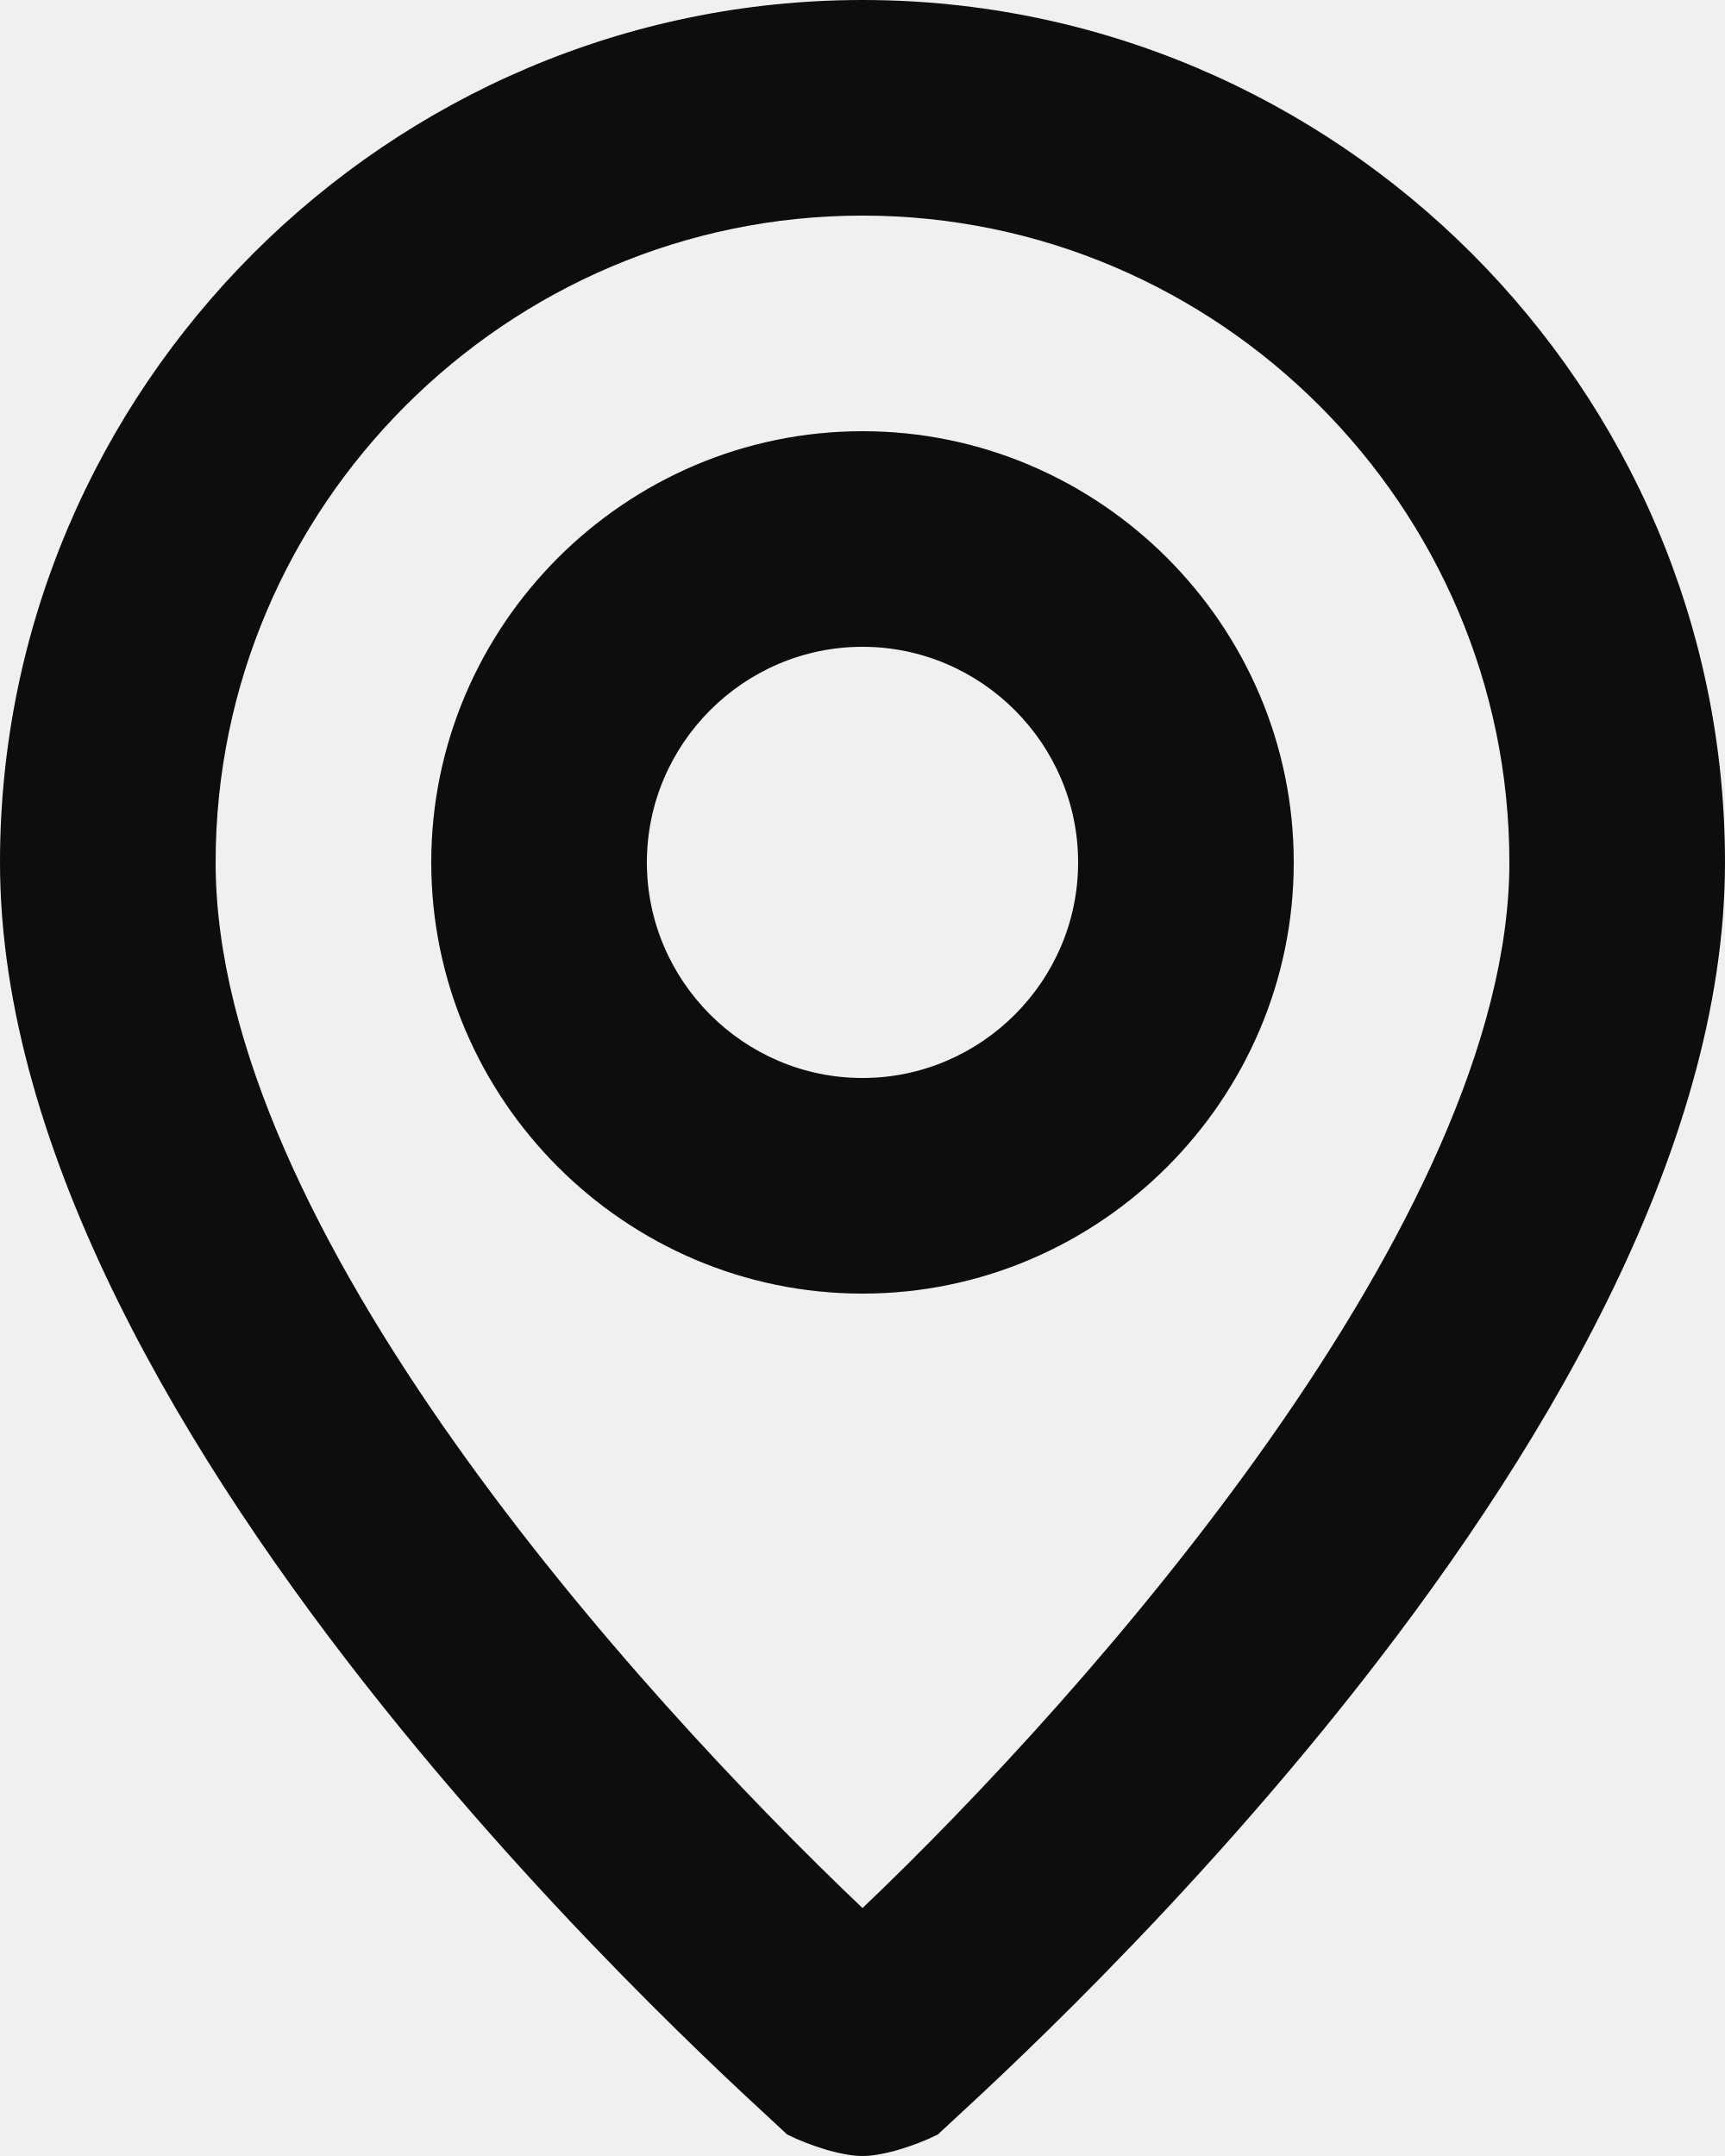
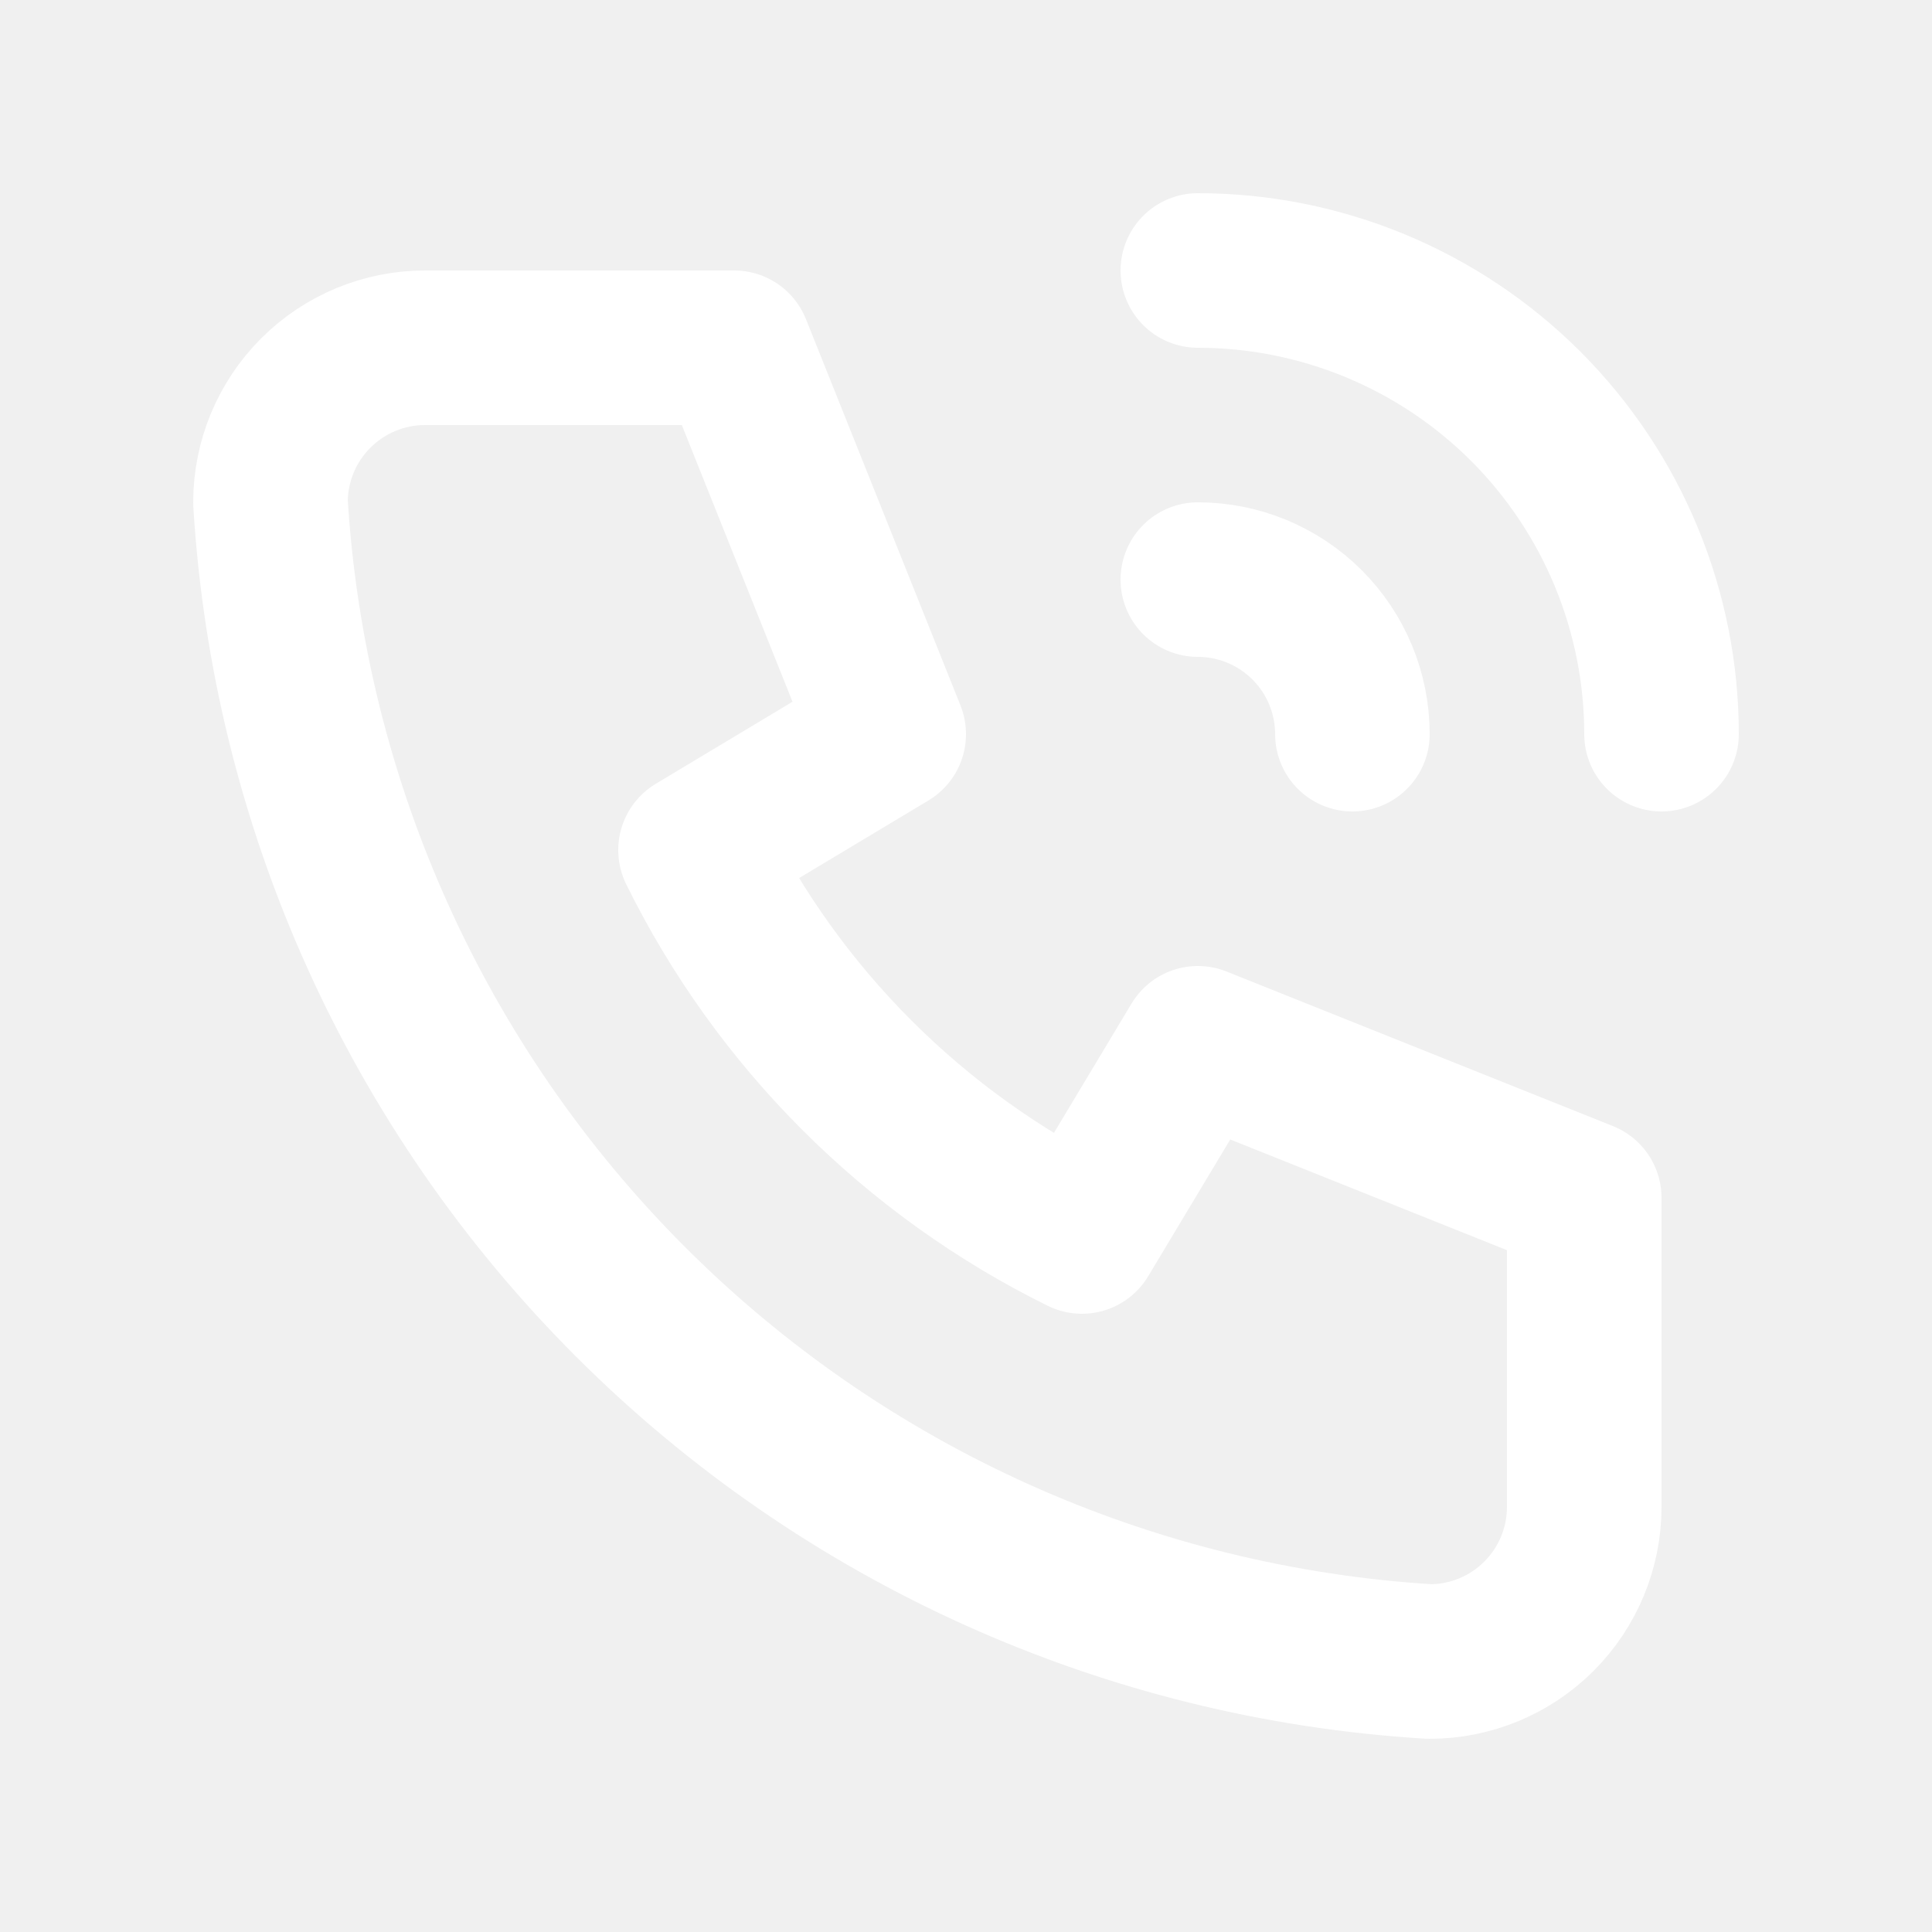
- <svg xmlns="http://www.w3.org/2000/svg" width="16" height="20" viewBox="0 0 16 20" fill="none">
-   <path d="M8 0C3.6 0 0 3.6 0 8C0 13.4 7 19.5 7.3 19.8C7.5 19.9 7.8 20 8 20C8.2 20 8.5 19.9 8.7 19.8C9 19.5 16 13.4 16 8C16 3.6 12.4 0 8 0ZM8 17.7C5.9 15.7 2 11.4 2 8C2 4.7 4.7 2 8 2C11.3 2 14 4.7 14 8C14 11.3 10.1 15.7 8 17.7ZM8 4C5.8 4 4 5.8 4 8C4 10.2 5.8 12 8 12C10.2 12 12 10.2 12 8C12 5.8 10.2 4 8 4ZM8 10C6.9 10 6 9.1 6 8C6 6.9 6.9 6 8 6C9.1 6 10 6.9 10 8C10 9.1 9.1 10 8 10Z" fill="#0D0D0D" />
+ <svg xmlns="http://www.w3.org/2000/svg" width="25" height="25" viewBox="0 0 25 25" fill="none">
+   <g clip-path="url(#clip0_2_5873)">
+     <path d="M5.5 4.5H9.5L11.5 9.5L9 11C10.071 13.171 11.829 14.929 14 16L15.5 13.5L20.5 15.5V19.5C20.5 20.03 20.289 20.539 19.914 20.914C19.539 21.289 19.03 21.5 18.5 21.5C14.599 21.263 10.92 19.607 8.157 16.843C5.394 14.08 3.737 10.401 3.5 6.5C3.5 5.97 3.711 5.461 4.086 5.086C4.461 4.711 4.97 4.5 5.5 4.5Z" stroke="white" stroke-width="2" stroke-linecap="round" stroke-linejoin="round" />
+     <path d="M15.5 7.5C16.03 7.5 16.539 7.711 16.914 8.086C17.289 8.461 17.5 8.97 17.5 9.5" stroke="white" stroke-width="2" stroke-linecap="round" stroke-linejoin="round" />
+     <path d="M15.5 3.5C17.091 3.5 18.617 4.132 19.743 5.257C20.868 6.383 21.5 7.909 21.5 9.5" stroke="white" stroke-width="2" stroke-linecap="round" stroke-linejoin="round" />
+   </g>
+   <defs>
+     <clipPath id="clip0_2_5873">
+       <rect width="24" height="24" fill="white" transform="translate(0.5 0.5)" />
+     </clipPath>
+   </defs>
</svg>
